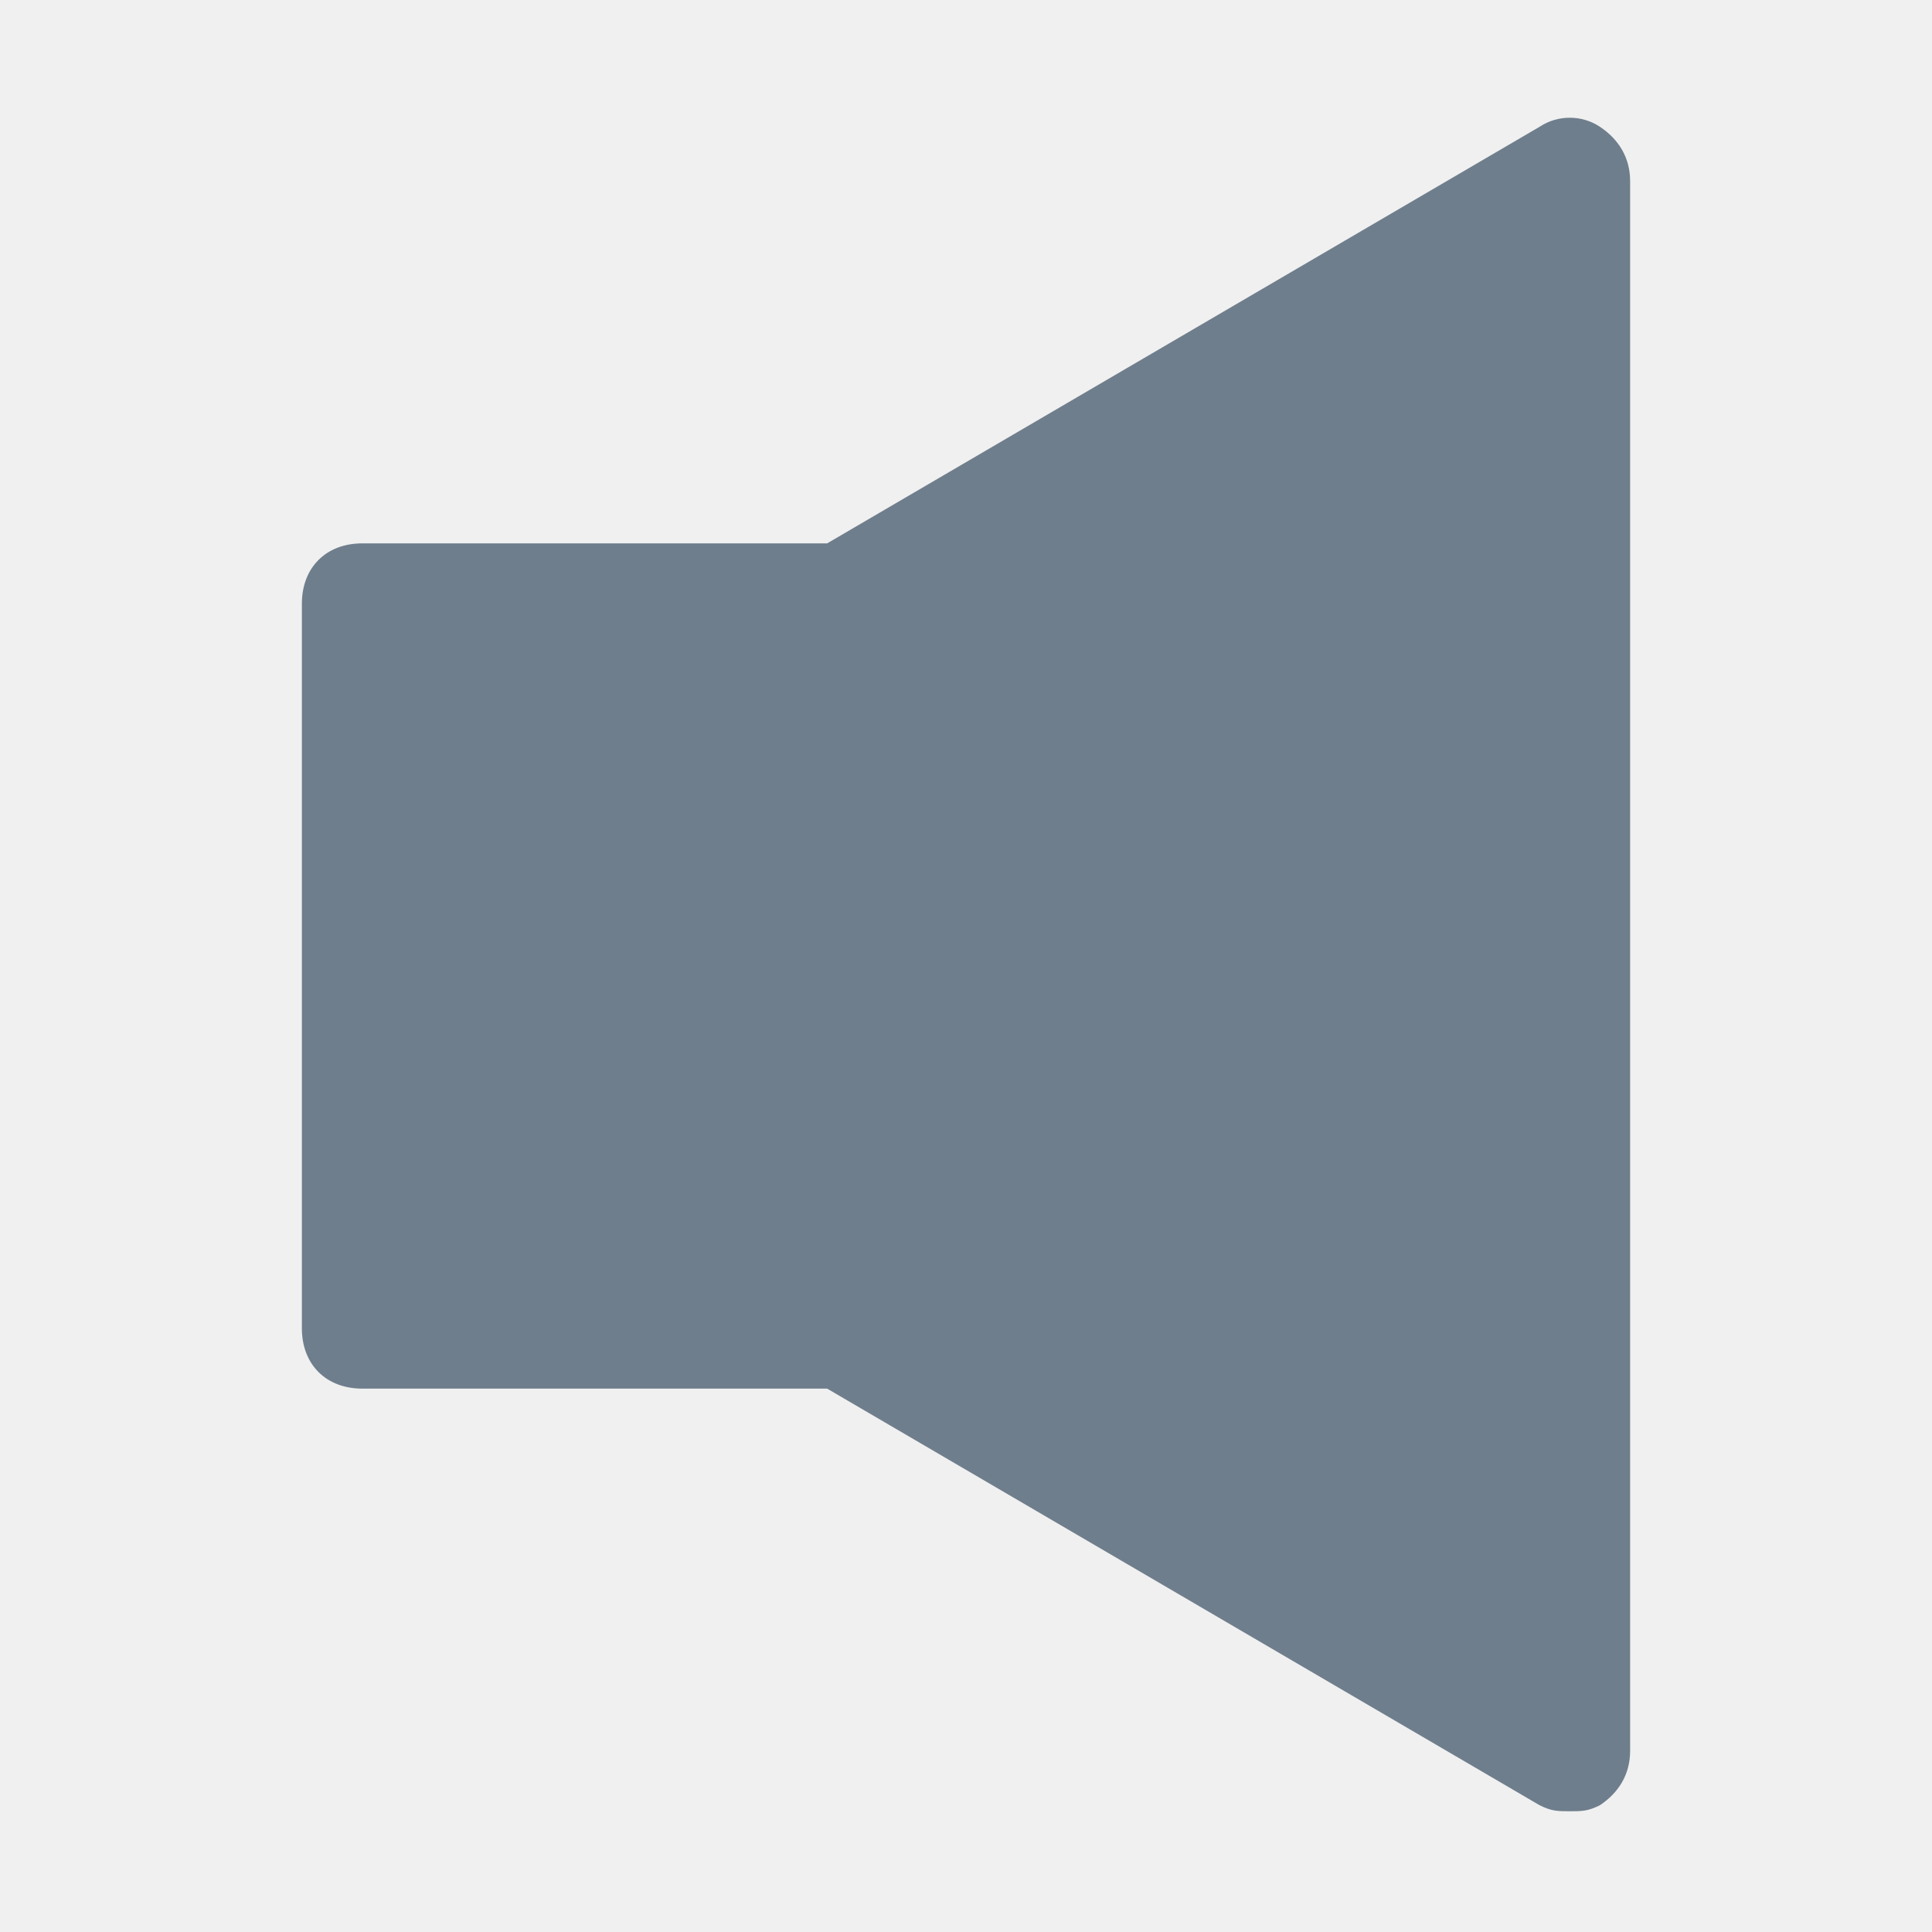
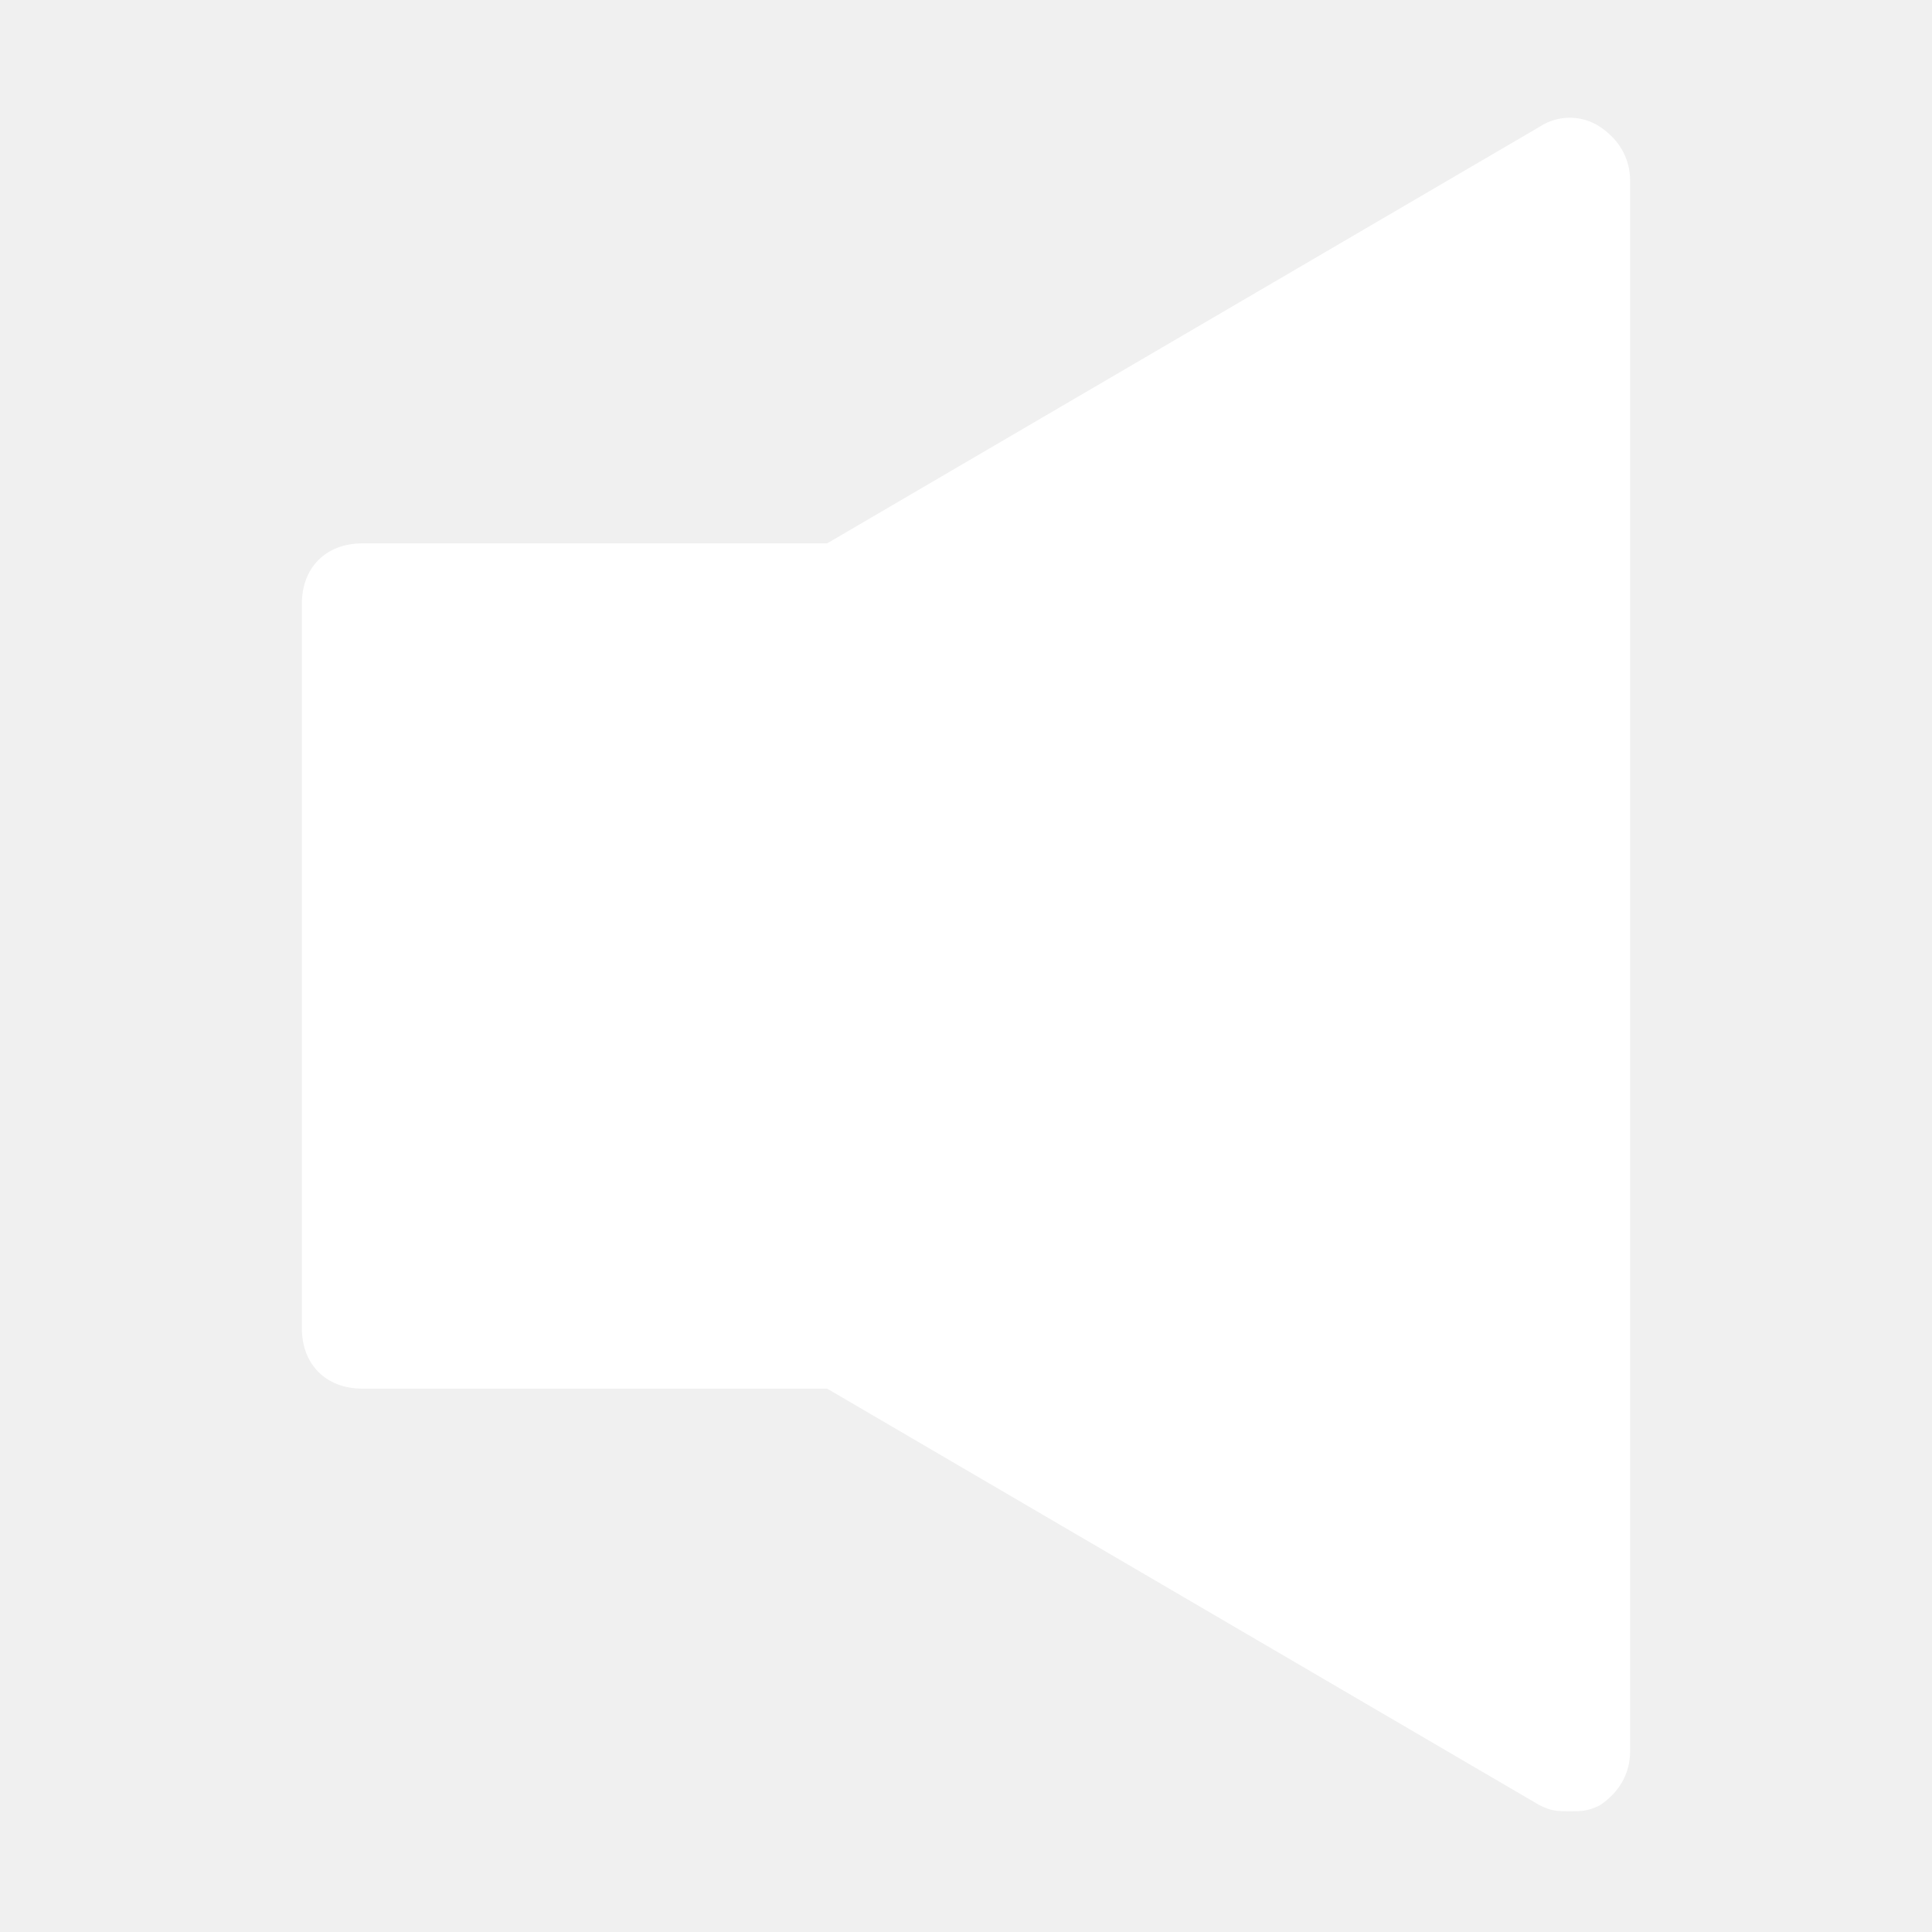
<svg xmlns="http://www.w3.org/2000/svg" version="1.1" id="Icons" x="0px" y="0px" width="32px" height="32px" viewBox="0 0 32 32">
-   <path fill="#6f7e8c" d="M26.5,2.1c-0.3-0.2-0.7-0.2-1,0L13.7,9H6c-0.6,0-1,0.4-1,1v12c0,0.6,0.4,1,1,1h7.7l11.8,6.9C25.7,30,25.8,30,26,30  c0.2,0,0.3,0,0.5-0.1c0.3-0.2,0.5-0.5,0.5-0.9V3C27,2.6,26.8,2.3,26.5,2.1z" />
+   <path fill="#fff" d="M26.5,2.1c-0.3-0.2-0.7-0.2-1,0L13.7,9H6c-0.6,0-1,0.4-1,1v12c0,0.6,0.4,1,1,1h7.7l11.8,6.9C25.7,30,25.8,30,26,30  c0.2,0,0.3,0,0.5-0.1c0.3-0.2,0.5-0.5,0.5-0.9V3C27,2.6,26.8,2.3,26.5,2.1z" />
</svg>
